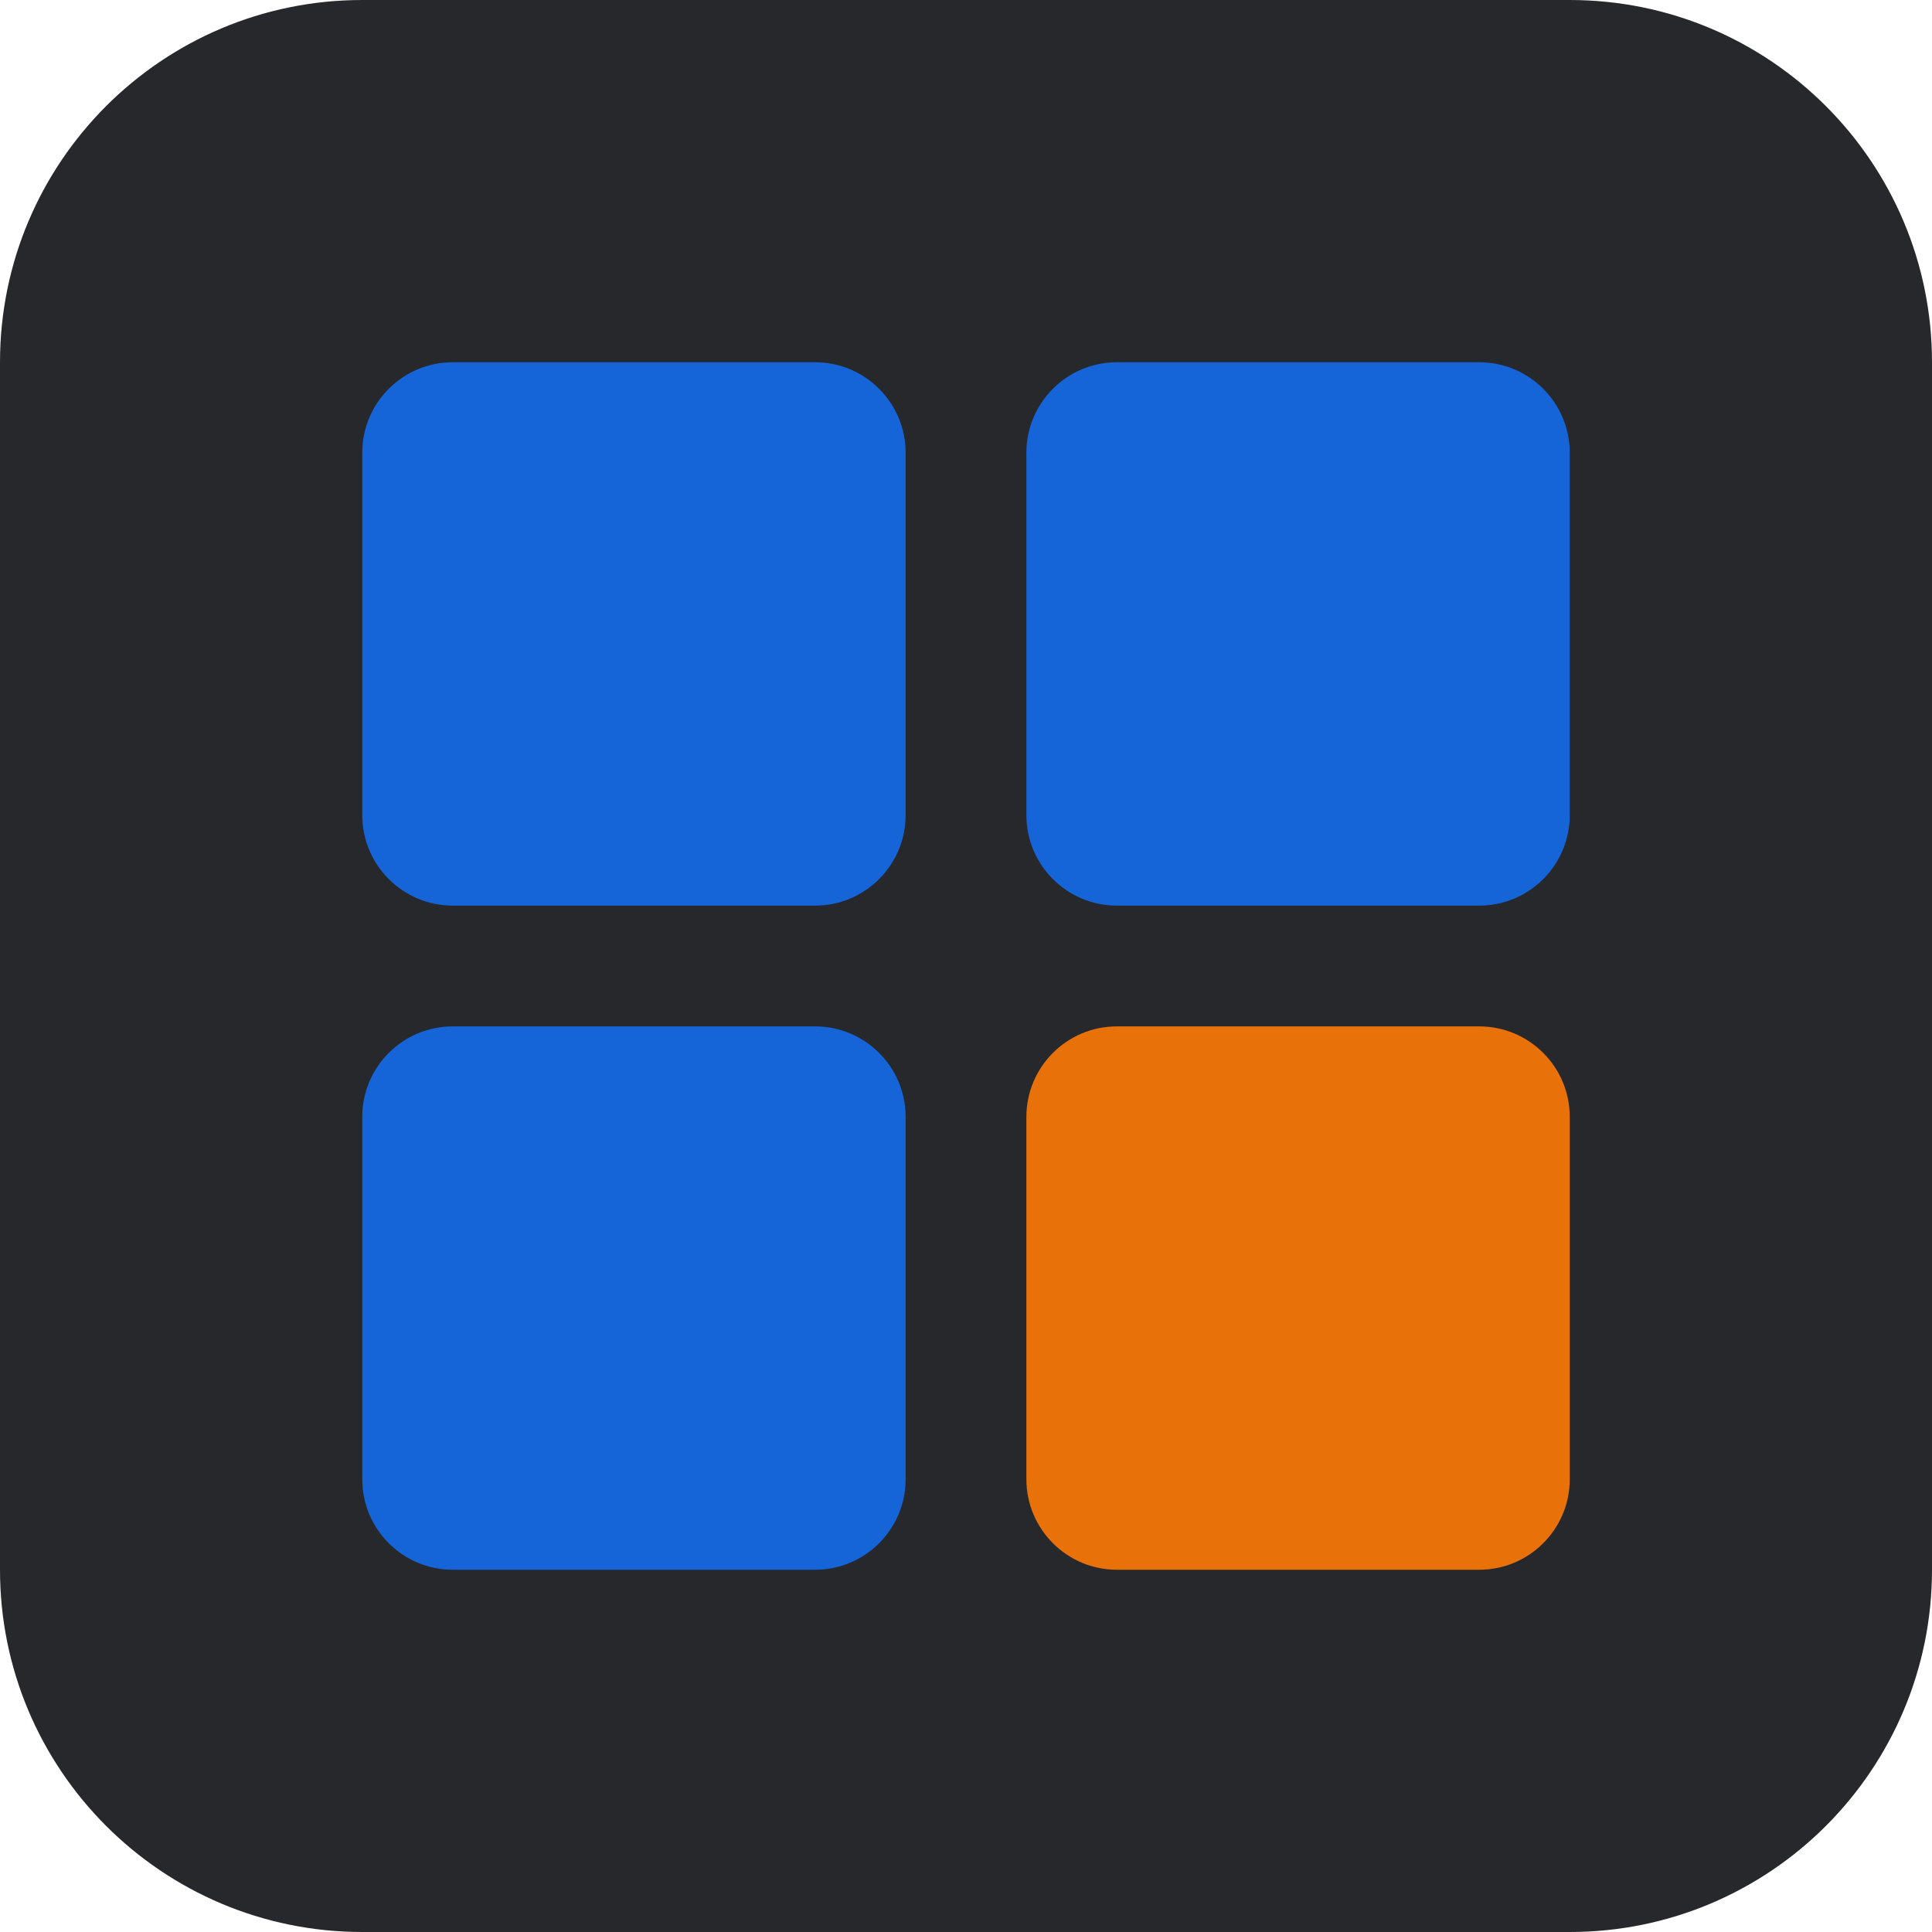
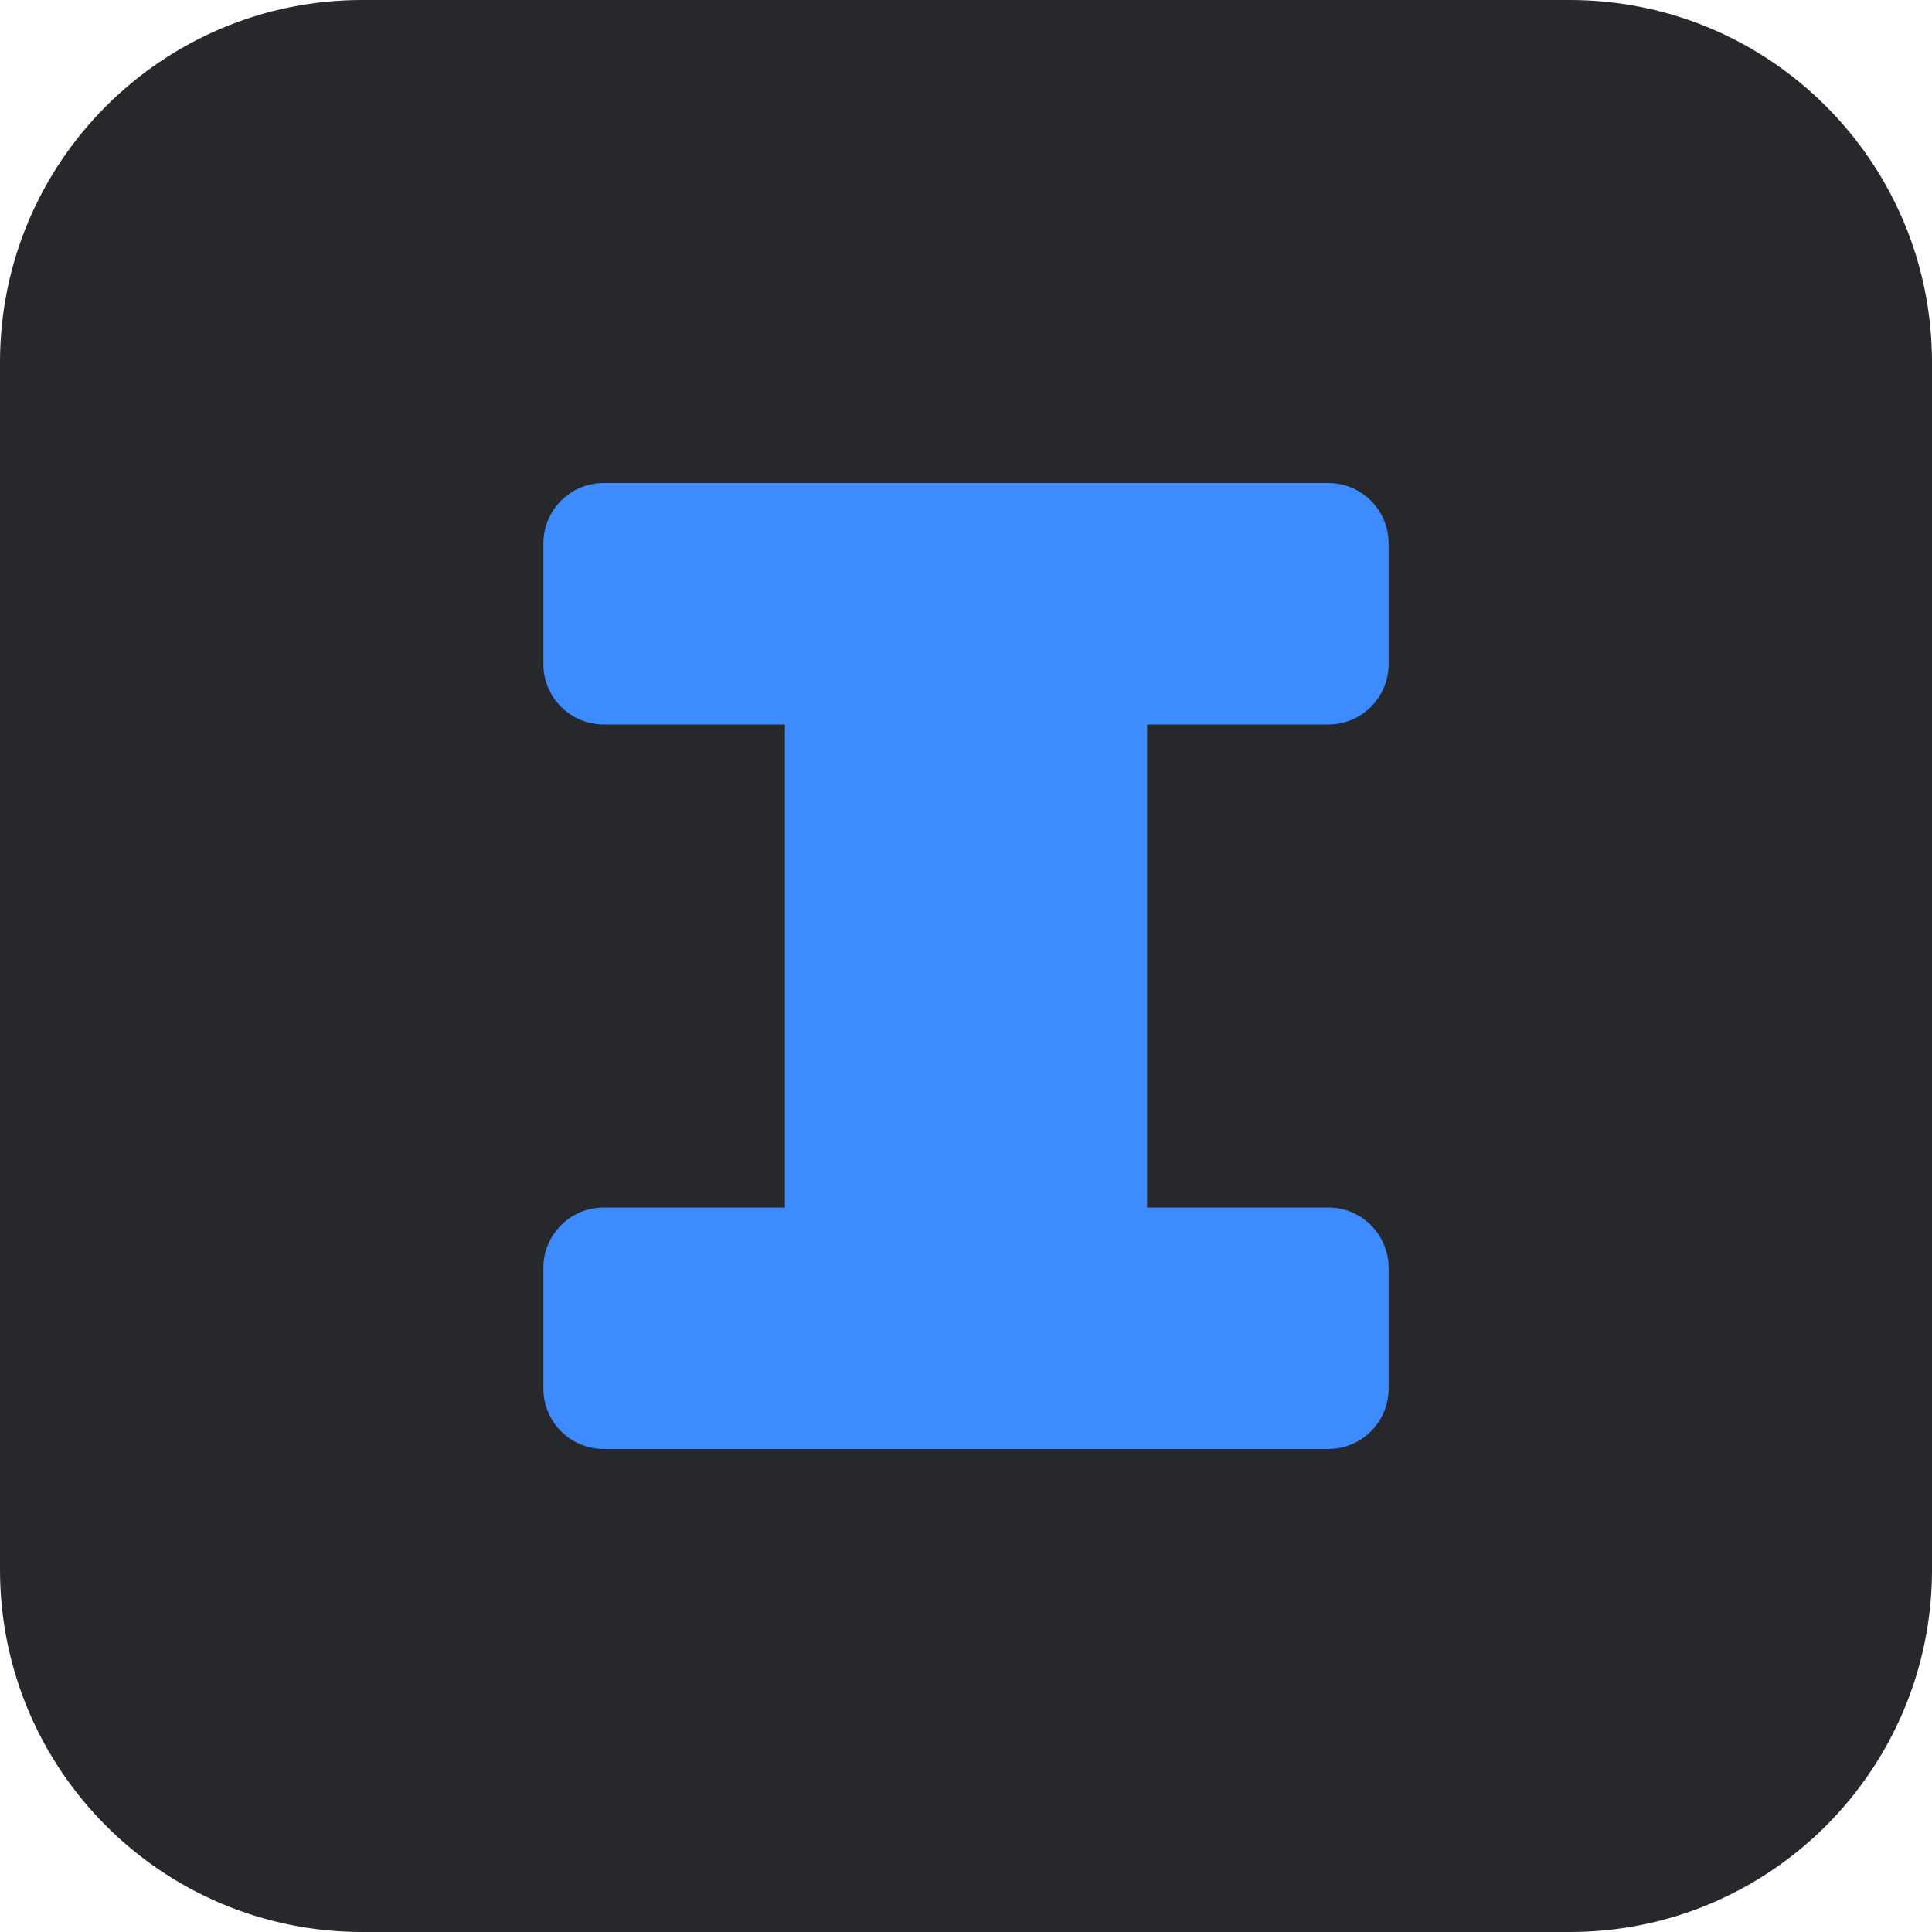
<svg xmlns="http://www.w3.org/2000/svg" viewBox="0 0 32 32" width="32" height="32">
  <rect width="32" height="32" rx="6" fill="#27282b" />
-   <rect x="6" y="6" width="9" height="9" rx="1.5" fill="#1565d8" />
-   <rect x="17" y="6" width="9" height="9" rx="1.5" fill="#1565d8" />
-   <rect x="6" y="17" width="9" height="9" rx="1.5" fill="#1565d8" />
-   <rect x="17" y="17" width="9" height="9" rx="1.5" fill="#e8710a" />
+   <rect x="13" y="8" width="6" height="16" rx="1" fill="#3d8bff" />
+   <rect x="9" y="8" width="14" height="4" rx="1" fill="#3d8bff" />
+   <rect x="9" y="20" width="14" height="4" rx="1" fill="#3d8bff" />
</svg>
